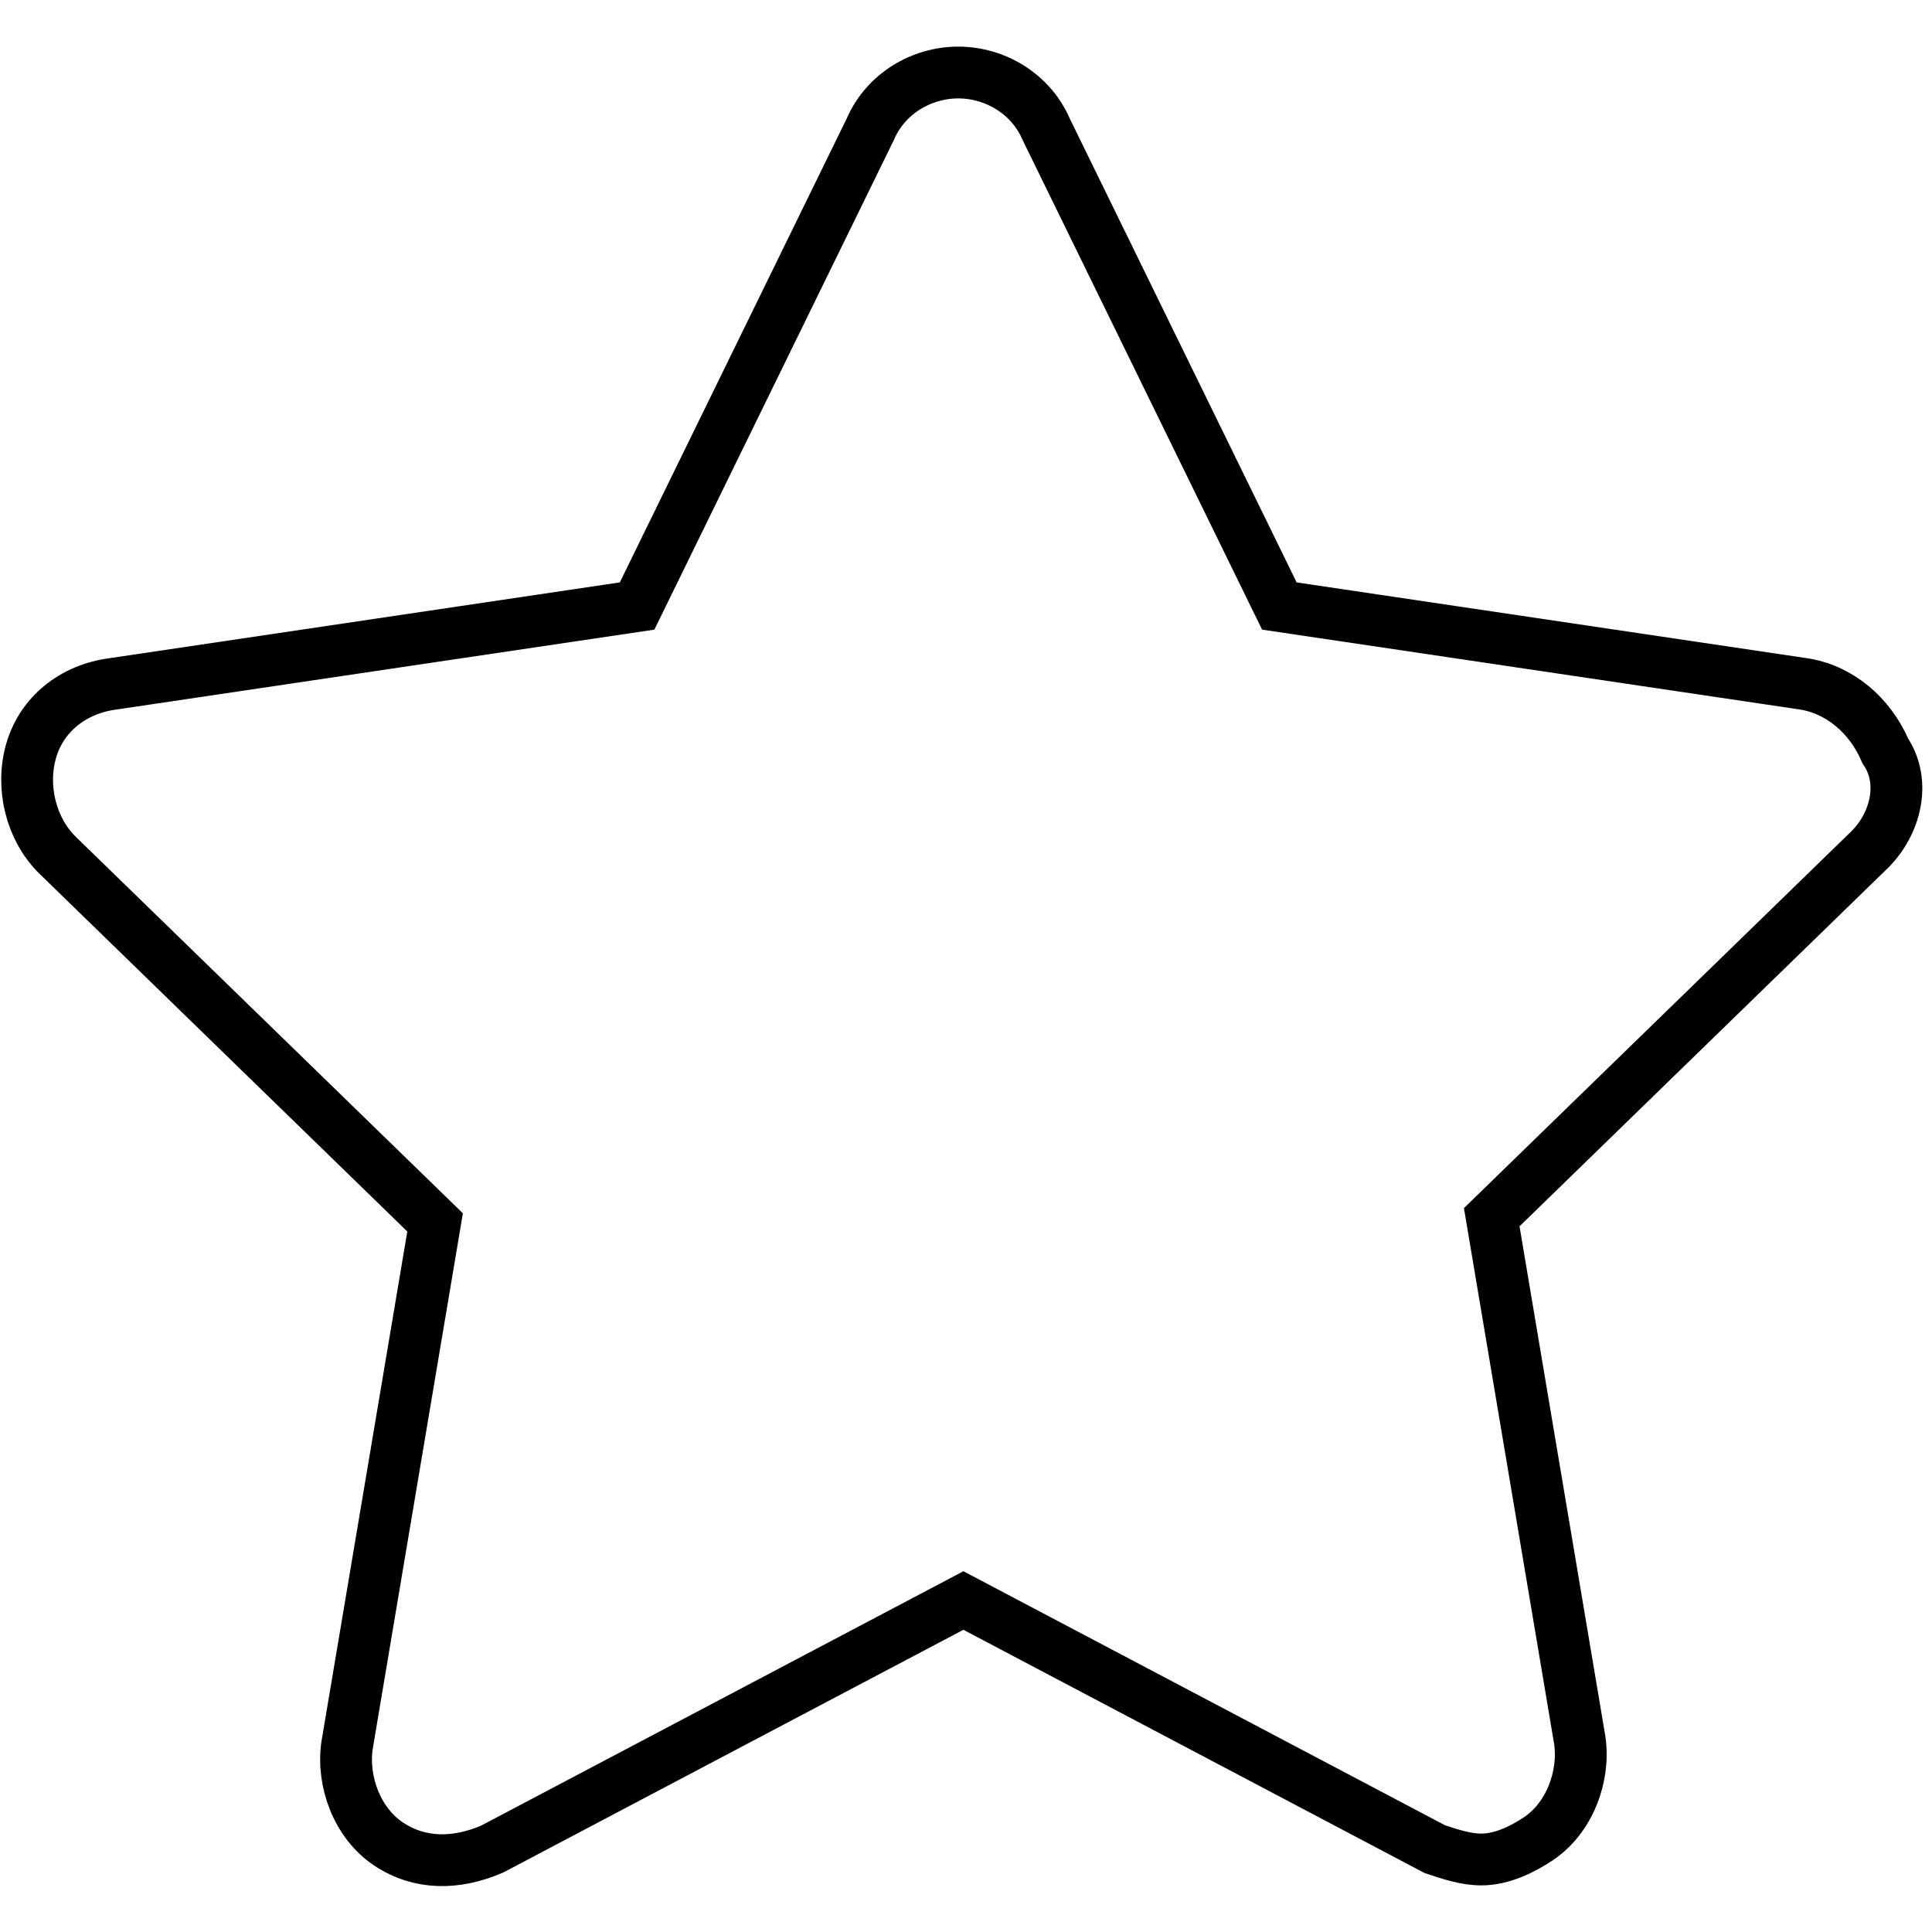
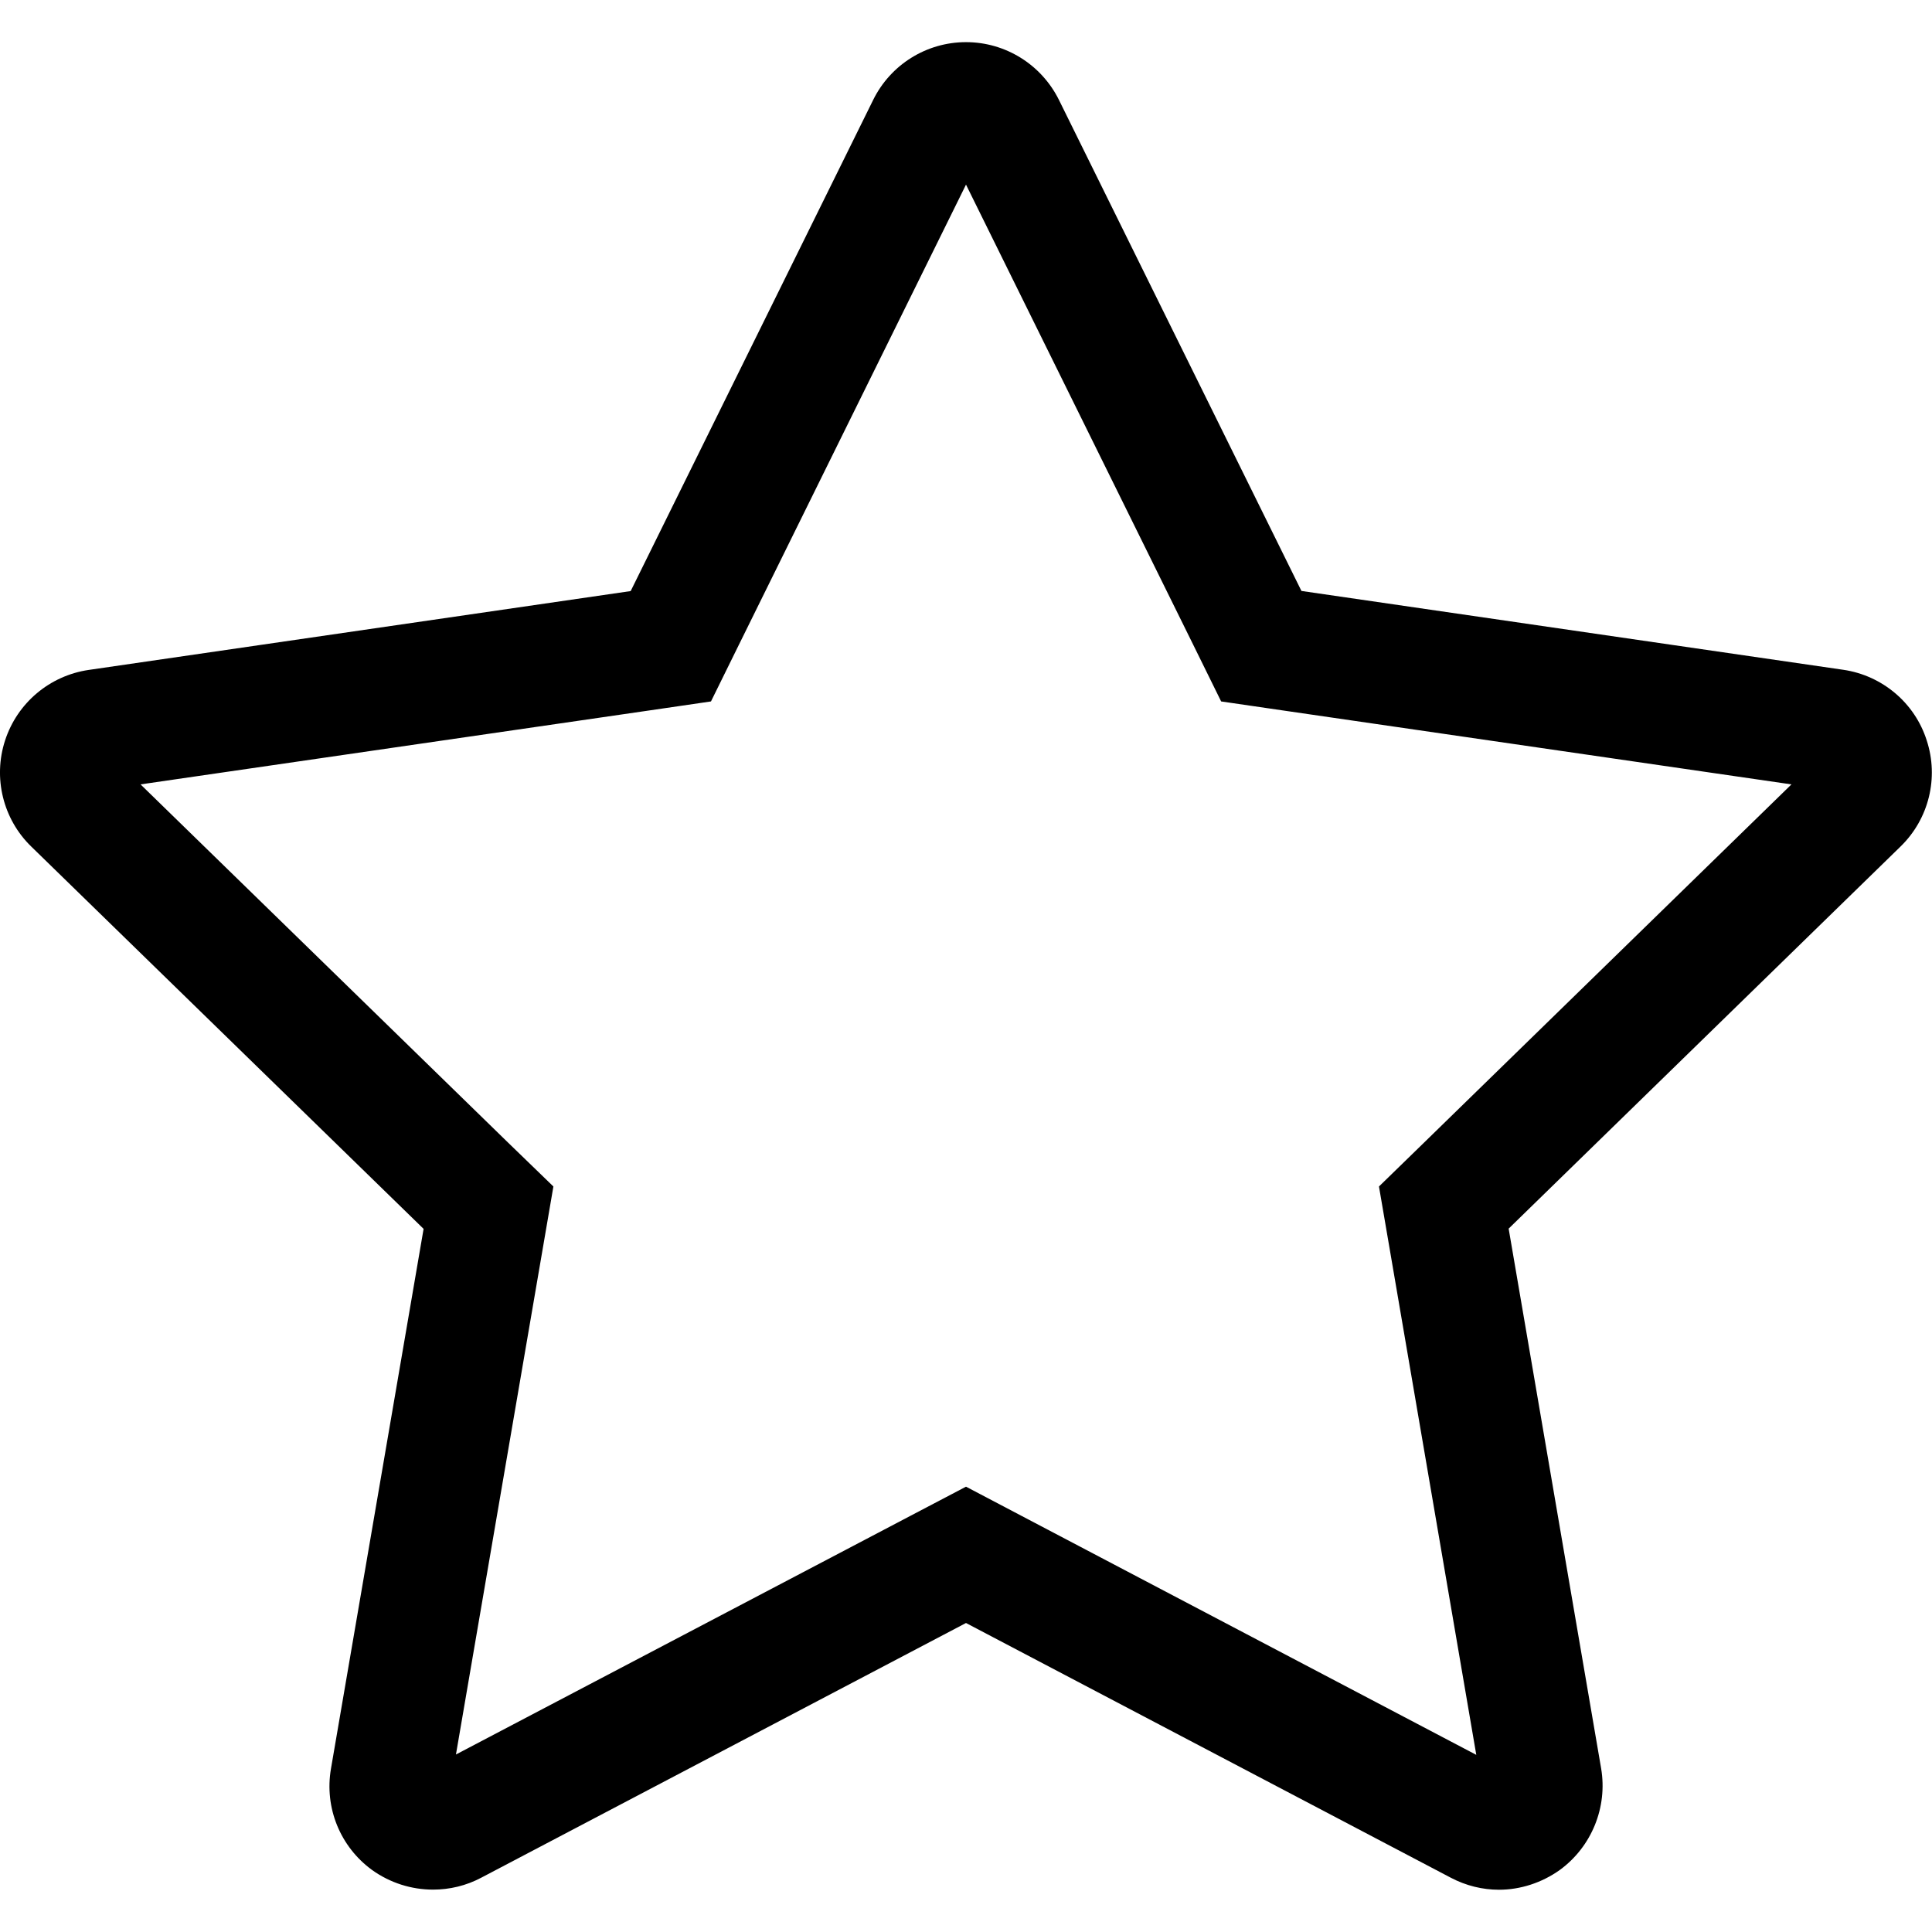
- <svg xmlns="http://www.w3.org/2000/svg" version="1.1" id="Capa_1" x="0px" y="0px" viewBox="-5 7.7 37.3 37.3" enable-background="new -5 7.7 37.3 37.3" xml:space="preserve">
+ <svg xmlns="http://www.w3.org/2000/svg" version="1.1" id="Layer_1" x="0px" y="0px" width="16px" height="16px" viewBox="0 0 16 16" enable-background="new 0 0 16 16" xml:space="preserve">
  <g>
-     <path fill="none" stroke="currentColor" stroke-miterlimit="10" d="M31.1,24.1l-7.3,7.1l1.7,10.1c0.1,0.7-0.2,1.5-0.8,1.9   c-0.3,0.2-0.7,0.4-1.1,0.4c-0.3,0-0.6-0.1-0.9-0.2l-9.1-4.8l-9.1,4.8c-0.7,0.3-1.4,0.3-2-0.1c-0.6-0.4-0.9-1.2-0.8-1.9l1.7-10.1   l-7.3-7.1c-0.5-0.5-0.7-1.3-0.5-2c0.2-0.7,0.8-1.2,1.6-1.3l10.1-1.5l4.5-9.2c0.3-0.7,1-1.1,1.7-1.1c0.7,0,1.4,0.4,1.7,1.1l4.5,9.2   l10.1,1.5c0.7,0.1,1.3,0.6,1.6,1.3C31.8,22.8,31.6,23.6,31.1,24.1z" />
+     <g>
+       <path fill="currentColor" d="M8,1.529l1.881,3.809l0.232,0.471l0.521,0.076l4.202,0.611l-3.04,2.964L11.42,9.826l0.089,0.519    l0.717,4.188l-3.76-1.976L8,12.312l-0.465,0.244L3.776,14.53l0.718-4.185l0.089-0.519L4.206,9.461L1.164,6.496l4.204-0.611    l0.52-0.076L6.12,5.338L8,1.529 M8,0.349c-0.327,0-0.625,0.186-0.769,0.479L5.223,4.895L0.735,5.548    C0.412,5.595,0.143,5.821,0.042,6.132c-0.101,0.31-0.017,0.652,0.217,0.879l3.249,3.166l-0.767,4.47    c-0.056,0.324,0.077,0.648,0.341,0.84c0.15,0.107,0.326,0.162,0.504,0.162c0.137,0,0.274-0.032,0.4-0.099L8,13.441l4.014,2.109    c0.127,0.067,0.264,0.1,0.4,0.1c0.176,0,0.354-0.057,0.504-0.164c0.264-0.193,0.396-0.52,0.342-0.84l-0.766-4.471l3.246-3.165    c0.234-0.228,0.318-0.569,0.216-0.879c-0.099-0.311-0.369-0.537-0.69-0.584l-4.488-0.653L8.77,0.828    C8.625,0.535,8.327,0.349,8,0.349L8,0.349z" />
+     </g>
  </g>
</svg>
